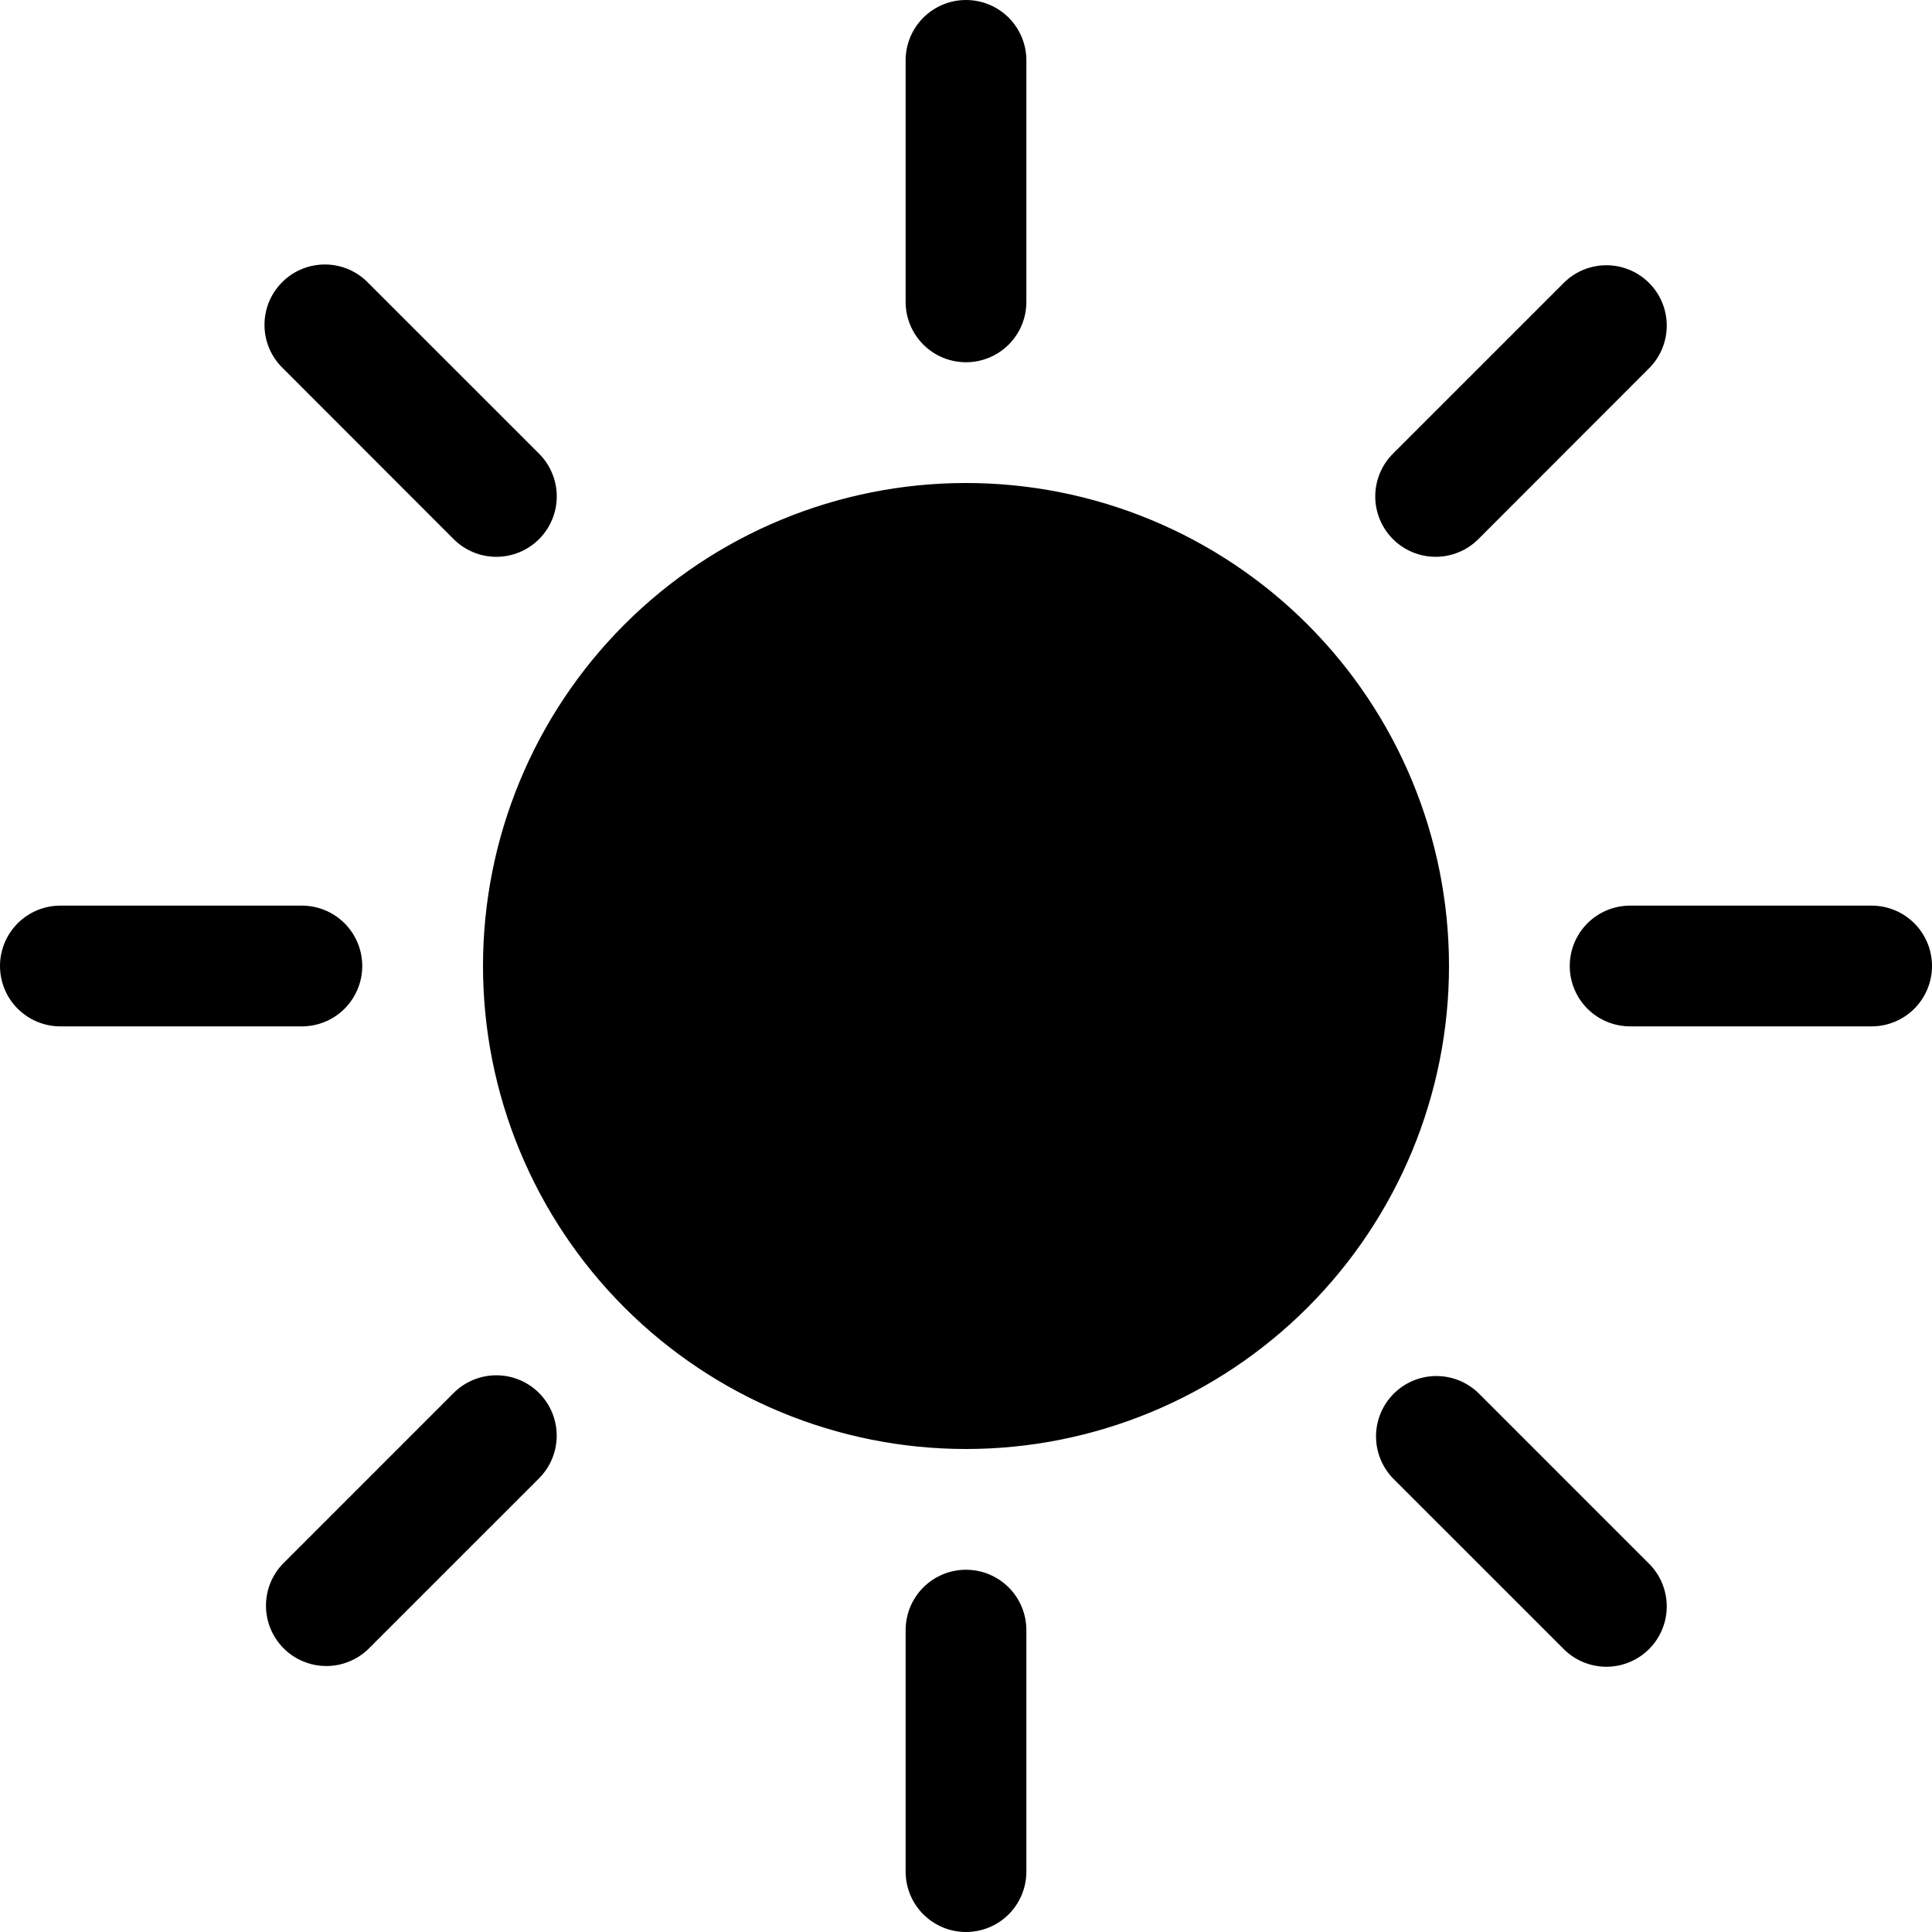
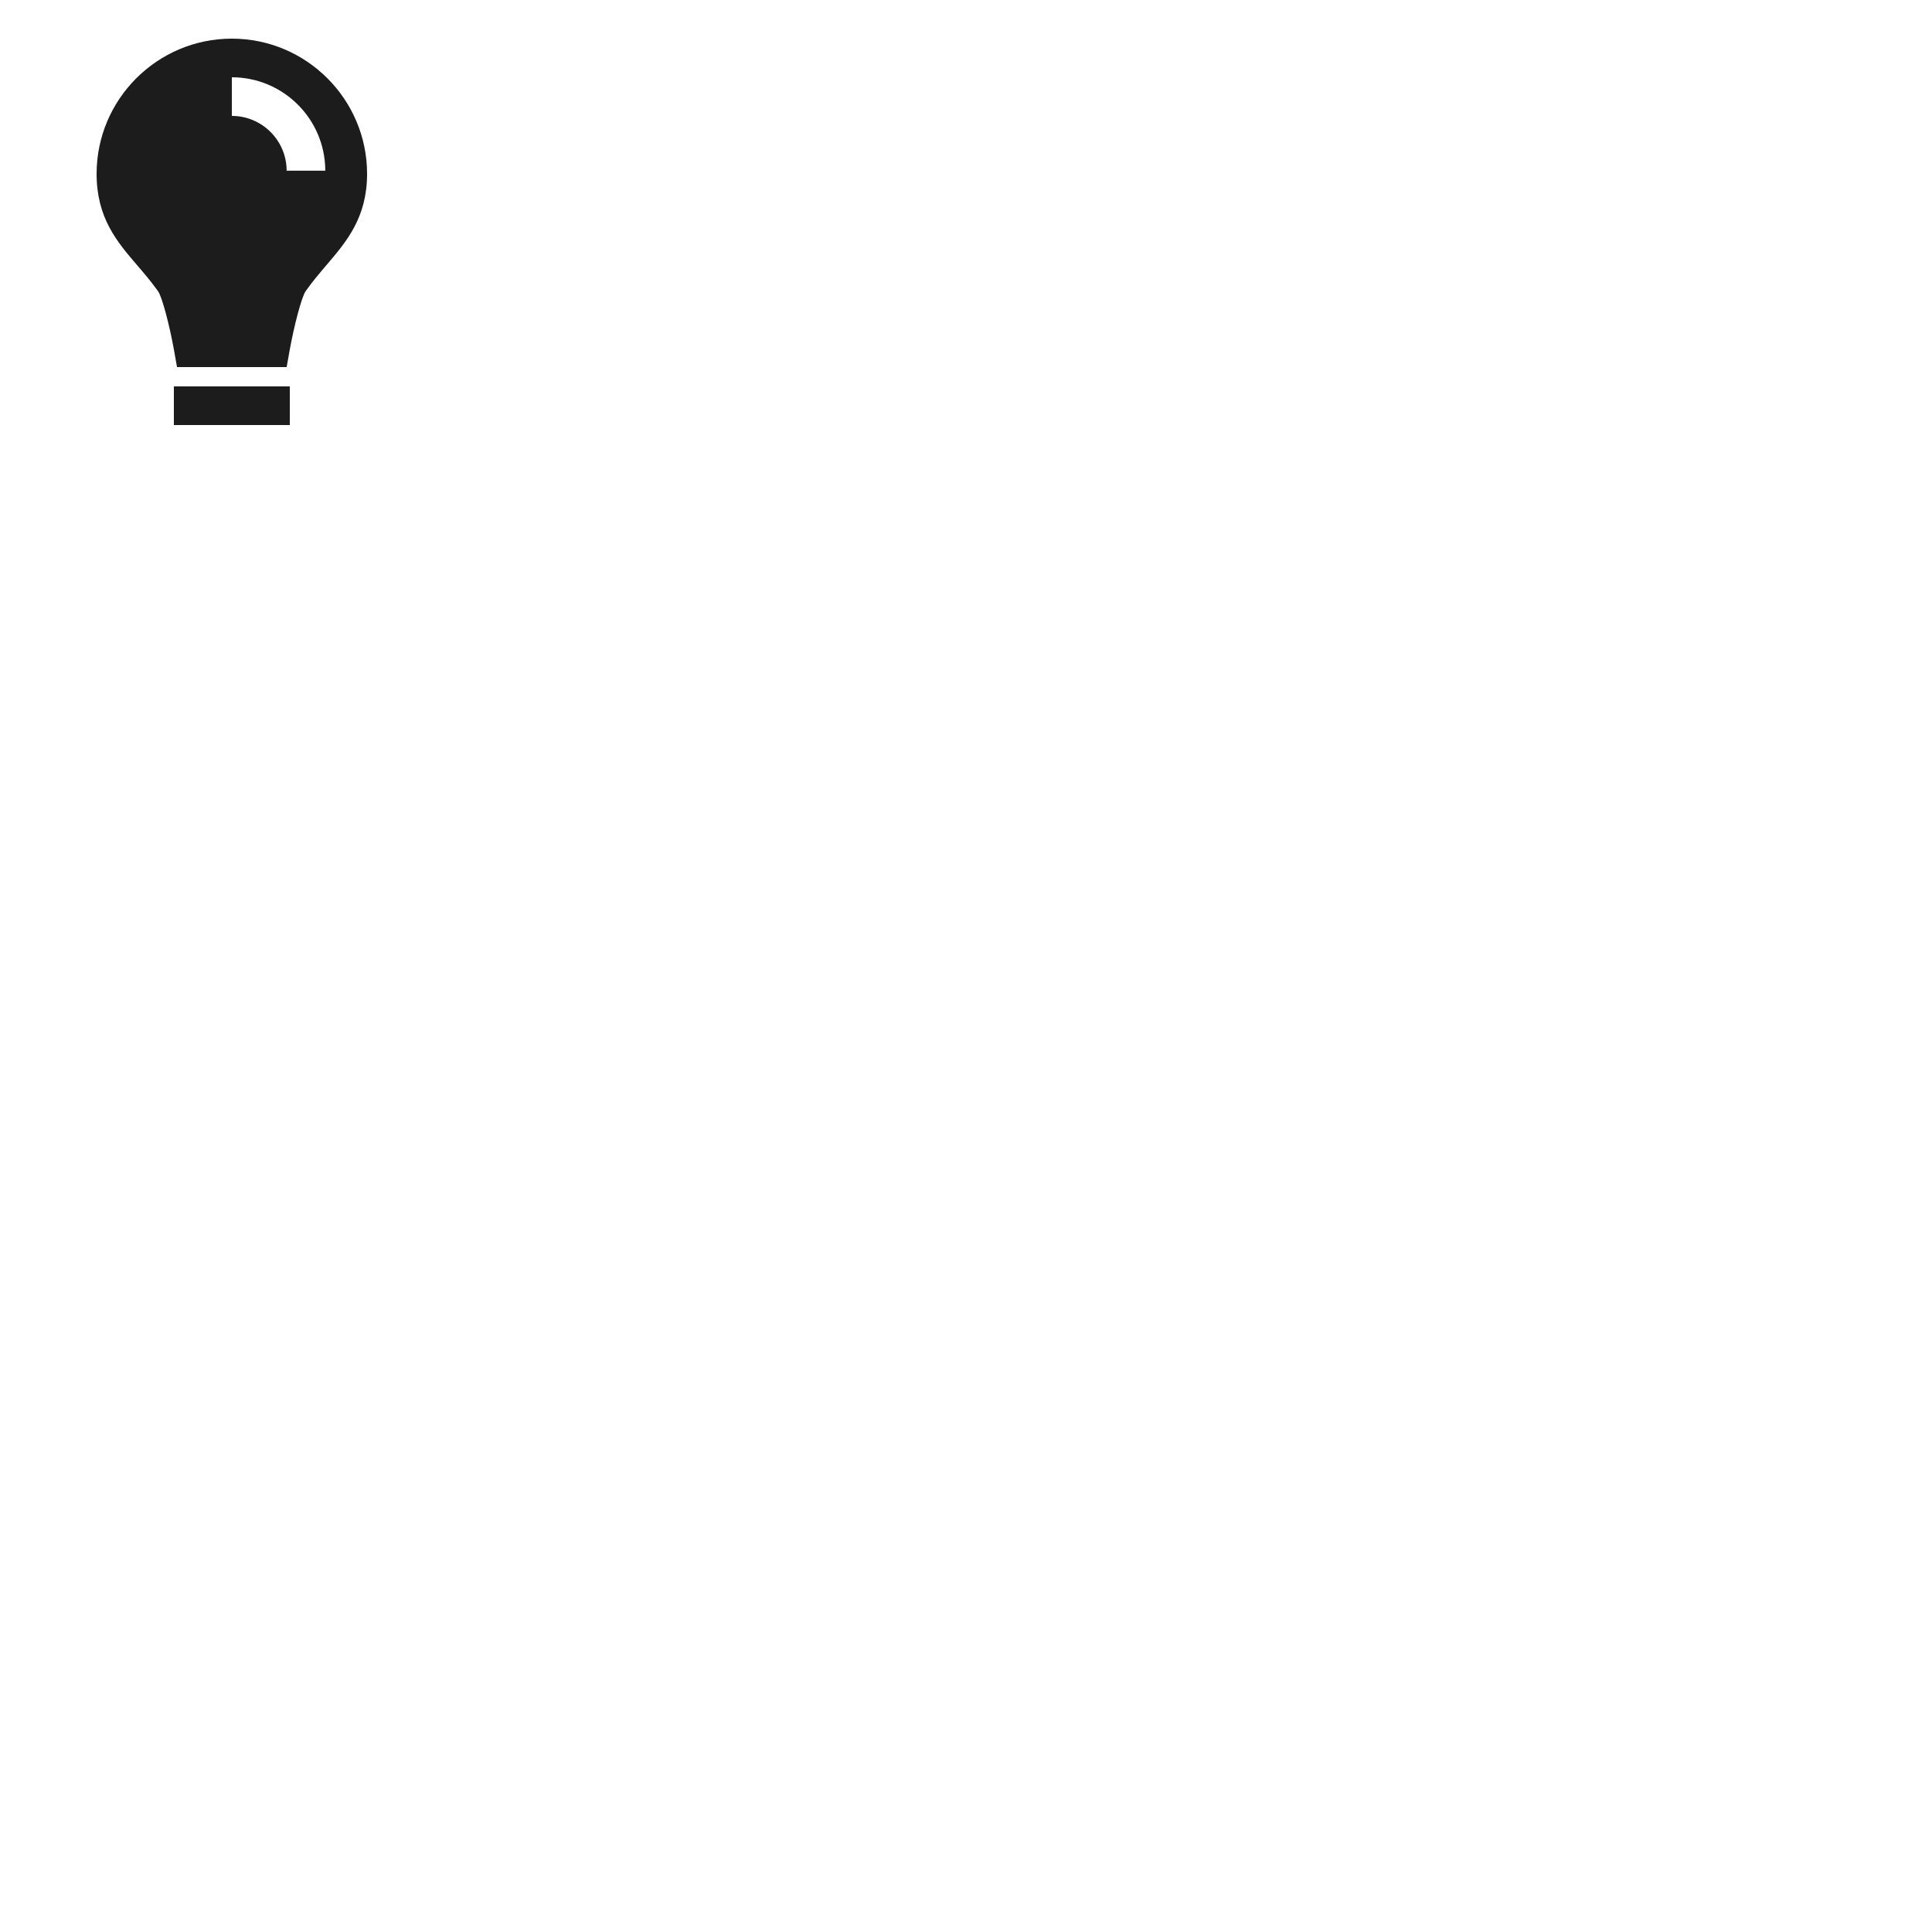
- <svg xmlns="http://www.w3.org/2000/svg" width="100" height="100" viewBox="0 0 100 100" fill="none">
-   <path d="M50 75C56.63 75 62.989 72.366 67.678 67.678C72.366 62.989 75 56.63 75 50C75 43.37 72.366 37.011 67.678 32.322C62.989 27.634 56.63 25 50 25C43.37 25 37.011 27.634 32.322 32.322C27.634 37.011 25 43.37 25 50C25 56.63 27.634 62.989 32.322 67.678C37.011 72.366 43.37 75 50 75ZM50 0C50.829 0 51.624 0.329 52.21 0.915C52.796 1.501 53.125 2.296 53.125 3.125V15.625C53.125 16.454 52.796 17.249 52.21 17.835C51.624 18.421 50.829 18.75 50 18.75C49.171 18.75 48.376 18.421 47.79 17.835C47.204 17.249 46.875 16.454 46.875 15.625V3.125C46.875 2.296 47.204 1.501 47.79 0.915C48.376 0.329 49.171 0 50 0V0ZM50 81.25C50.829 81.25 51.624 81.579 52.21 82.165C52.796 82.751 53.125 83.546 53.125 84.375V96.875C53.125 97.704 52.796 98.499 52.21 99.085C51.624 99.671 50.829 100 50 100C49.171 100 48.376 99.671 47.79 99.085C47.204 98.499 46.875 97.704 46.875 96.875V84.375C46.875 83.546 47.204 82.751 47.79 82.165C48.376 81.579 49.171 81.25 50 81.25ZM100 50C100 50.829 99.671 51.624 99.085 52.21C98.499 52.796 97.704 53.125 96.875 53.125H84.375C83.546 53.125 82.751 52.796 82.165 52.21C81.579 51.624 81.25 50.829 81.25 50C81.25 49.171 81.579 48.376 82.165 47.79C82.751 47.204 83.546 46.875 84.375 46.875H96.875C97.704 46.875 98.499 47.204 99.085 47.79C99.671 48.376 100 49.171 100 50ZM18.75 50C18.75 50.829 18.421 51.624 17.835 52.21C17.249 52.796 16.454 53.125 15.625 53.125H3.125C2.296 53.125 1.501 52.796 0.915 52.21C0.329 51.624 0 50.829 0 50C0 49.171 0.329 48.376 0.915 47.79C1.501 47.204 2.296 46.875 3.125 46.875H15.625C16.454 46.875 17.249 47.204 17.835 47.79C18.421 48.376 18.75 49.171 18.75 50ZM85.356 14.644C85.942 15.23 86.271 16.024 86.271 16.853C86.271 17.682 85.942 18.477 85.356 19.062L76.519 27.906C76.228 28.196 75.883 28.427 75.504 28.583C75.124 28.74 74.718 28.821 74.307 28.82C73.478 28.82 72.683 28.49 72.097 27.903C71.807 27.613 71.577 27.268 71.42 26.888C71.263 26.509 71.182 26.102 71.183 25.692C71.183 24.862 71.513 24.067 72.1 23.481L80.938 14.644C81.523 14.058 82.318 13.729 83.147 13.729C83.975 13.729 84.77 14.058 85.356 14.644ZM27.9 72.1C28.486 72.686 28.815 73.481 28.815 74.309C28.815 75.138 28.486 75.933 27.9 76.519L19.062 85.356C18.473 85.925 17.684 86.24 16.864 86.233C16.045 86.226 15.261 85.898 14.682 85.318C14.102 84.739 13.774 83.955 13.767 83.136C13.759 82.316 14.075 81.527 14.644 80.938L23.481 72.1C24.067 71.514 24.862 71.185 25.691 71.185C26.519 71.185 27.314 71.514 27.9 72.1ZM85.356 85.356C84.77 85.942 83.975 86.271 83.147 86.271C82.318 86.271 81.523 85.942 80.938 85.356L72.1 76.519C71.531 75.929 71.216 75.14 71.223 74.321C71.23 73.501 71.559 72.718 72.138 72.138C72.718 71.559 73.501 71.23 74.321 71.223C75.14 71.216 75.929 71.531 76.519 72.1L85.356 80.938C85.942 81.523 86.271 82.318 86.271 83.147C86.271 83.975 85.942 84.77 85.356 85.356ZM27.9 27.906C27.314 28.492 26.519 28.821 25.691 28.821C24.862 28.821 24.067 28.492 23.481 27.906L14.644 19.062C14.345 18.774 14.107 18.429 13.943 18.048C13.78 17.667 13.693 17.257 13.69 16.842C13.686 16.427 13.765 16.015 13.922 15.631C14.08 15.247 14.312 14.898 14.605 14.605C14.898 14.312 15.247 14.08 15.631 13.922C16.015 13.765 16.427 13.686 16.842 13.69C17.257 13.693 17.667 13.78 18.048 13.943C18.429 14.107 18.774 14.345 19.062 14.644L27.9 23.481C28.191 23.771 28.422 24.116 28.579 24.496C28.737 24.876 28.818 25.283 28.818 25.694C28.818 26.105 28.737 26.512 28.579 26.892C28.422 27.271 28.191 27.616 27.9 27.906Z" fill="black" />
+ <svg xmlns="http://www.w3.org/2000/svg" width="100" height="100" viewBox="0 0 100 100" fill="#1c1c1c">
+   <path d="M9 20h6v2H9zm3-18C8.141 2 5 5.141 5 9c0 2.285 1.067 3.528 2.101 4.73.358.418.729.851 1.084 1.349.202.291.59 1.737.831 3.096l.146.825h5.675l.147-.824c.243-1.36.633-2.81.834-3.101.353-.503.727-.94 1.088-1.363C17.936 12.506 19 11.259 19 9c0-3.859-3.141-7-7-7zm2.836 6.836C14.836 7.272 13.563 6 12 6V4c2.667 0 4.836 2.169 4.836 4.836h-2z" />
</svg>
